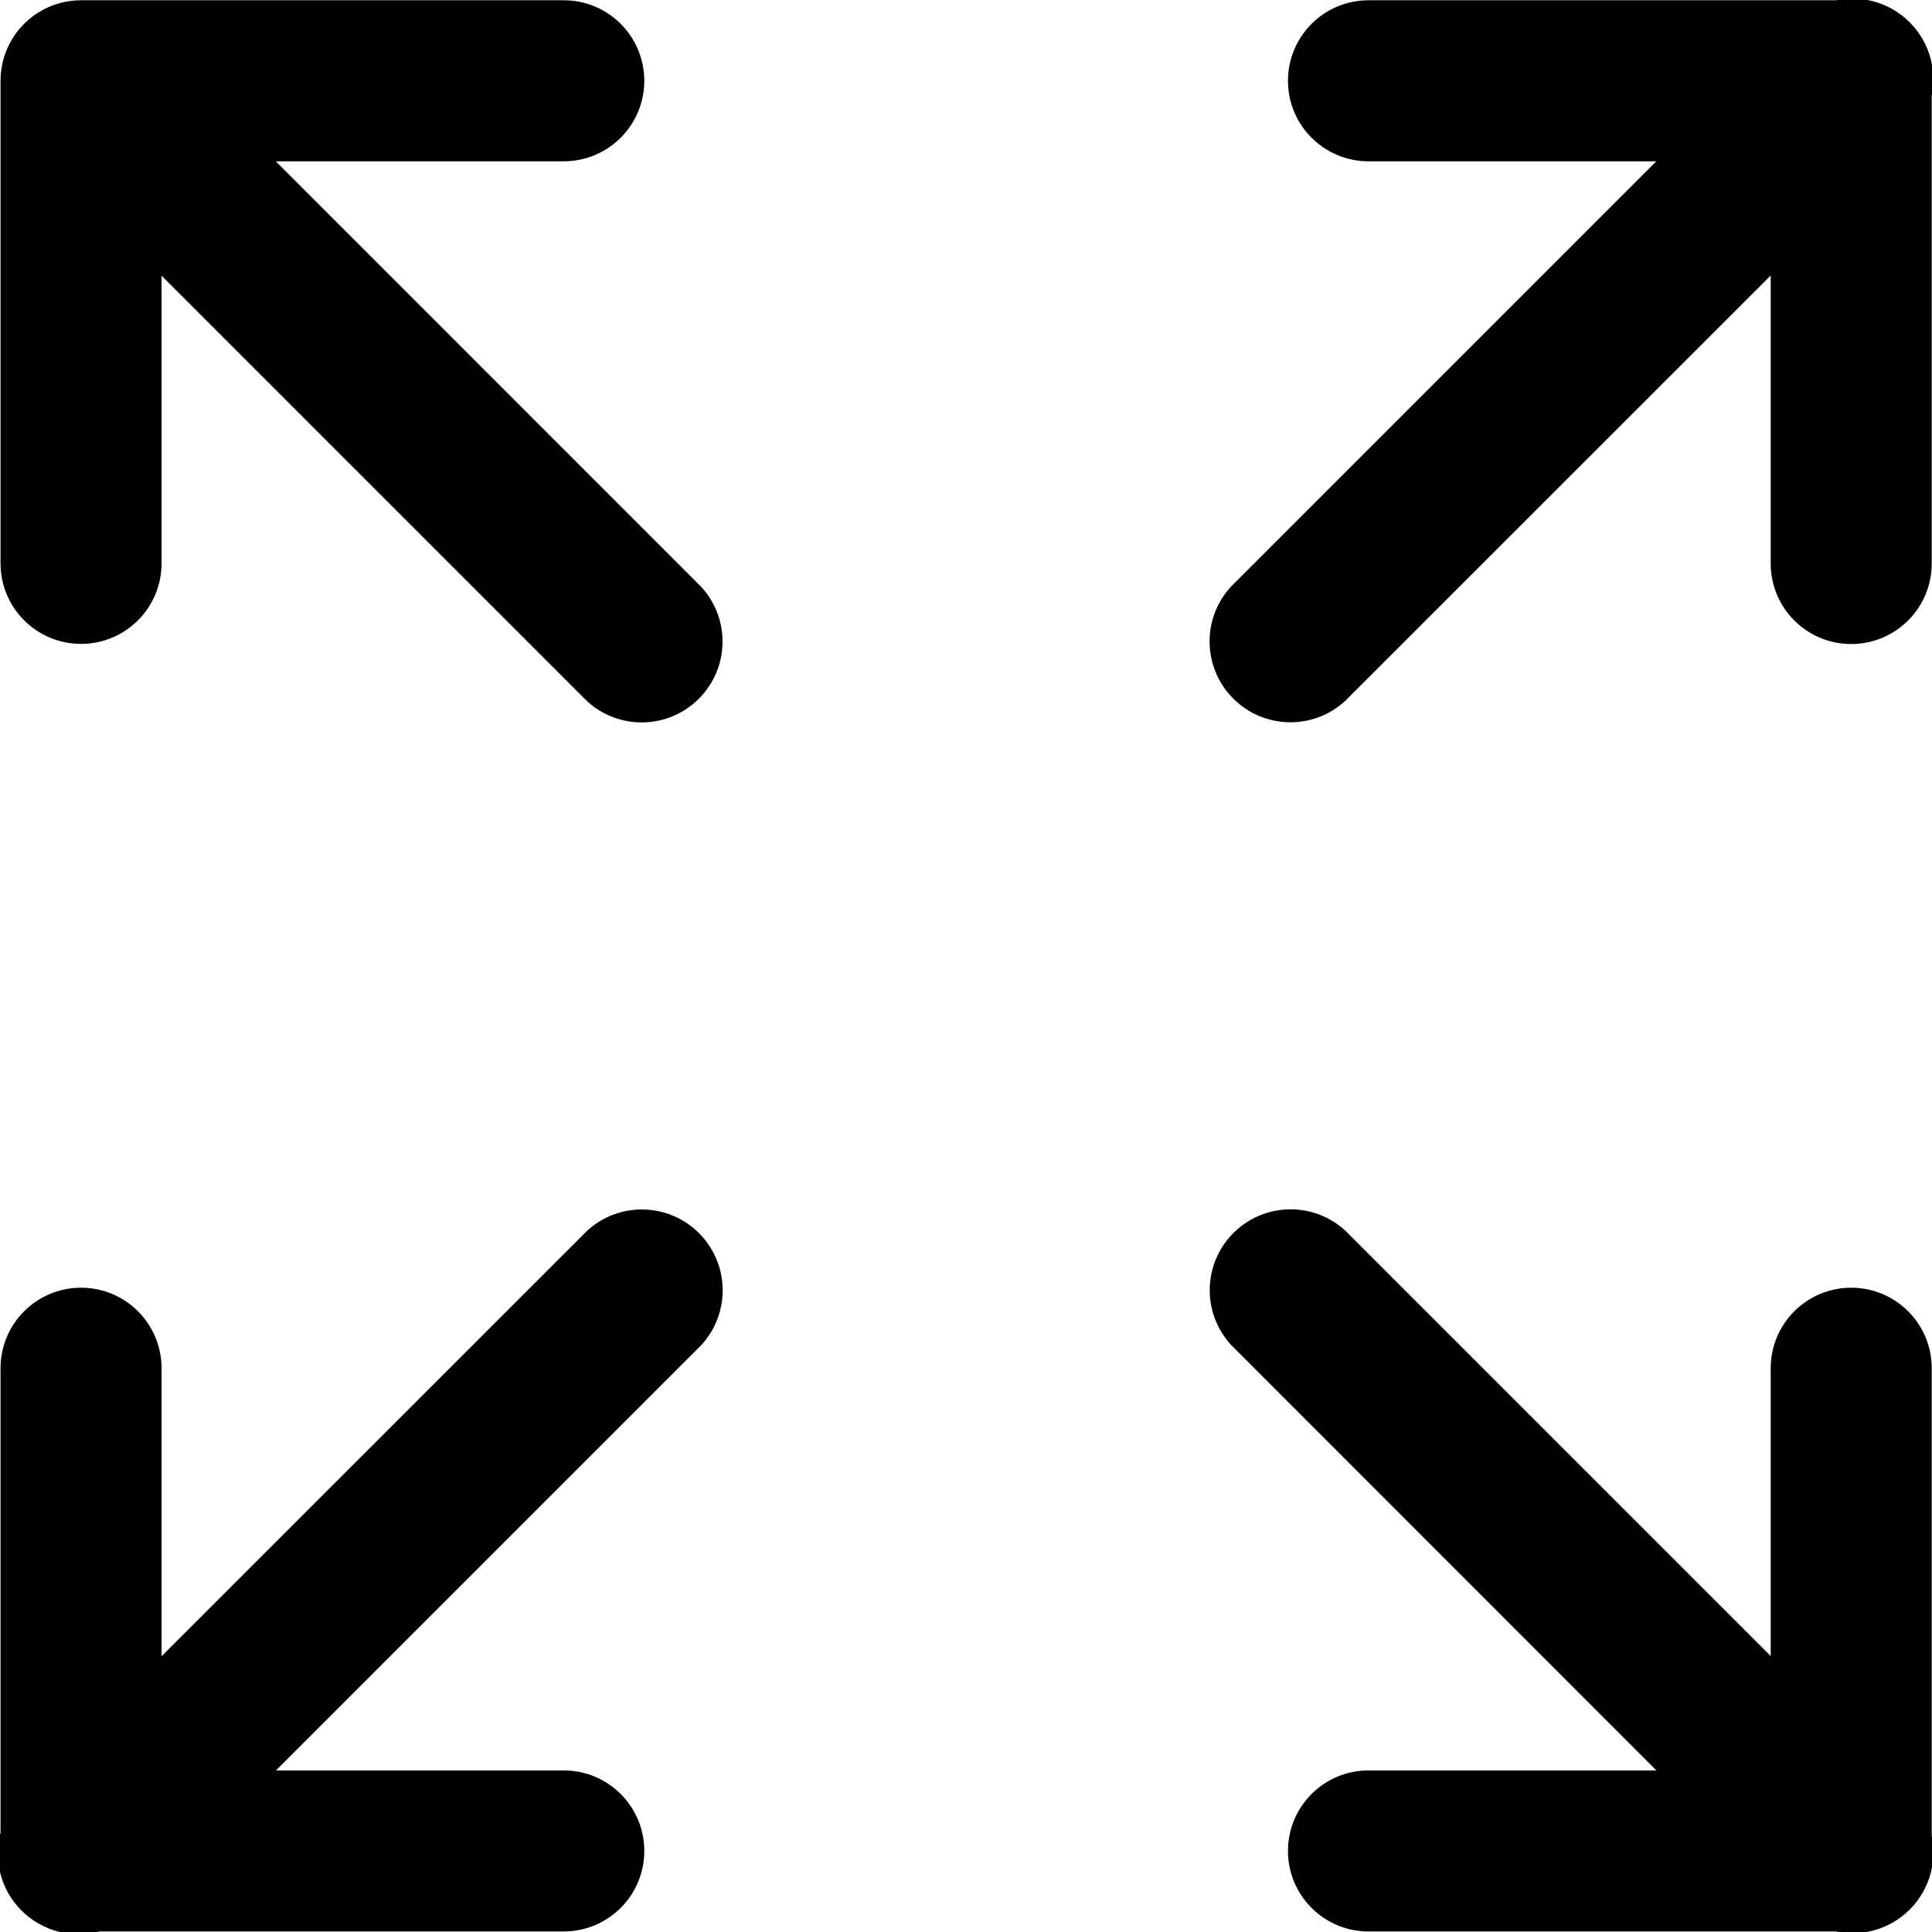
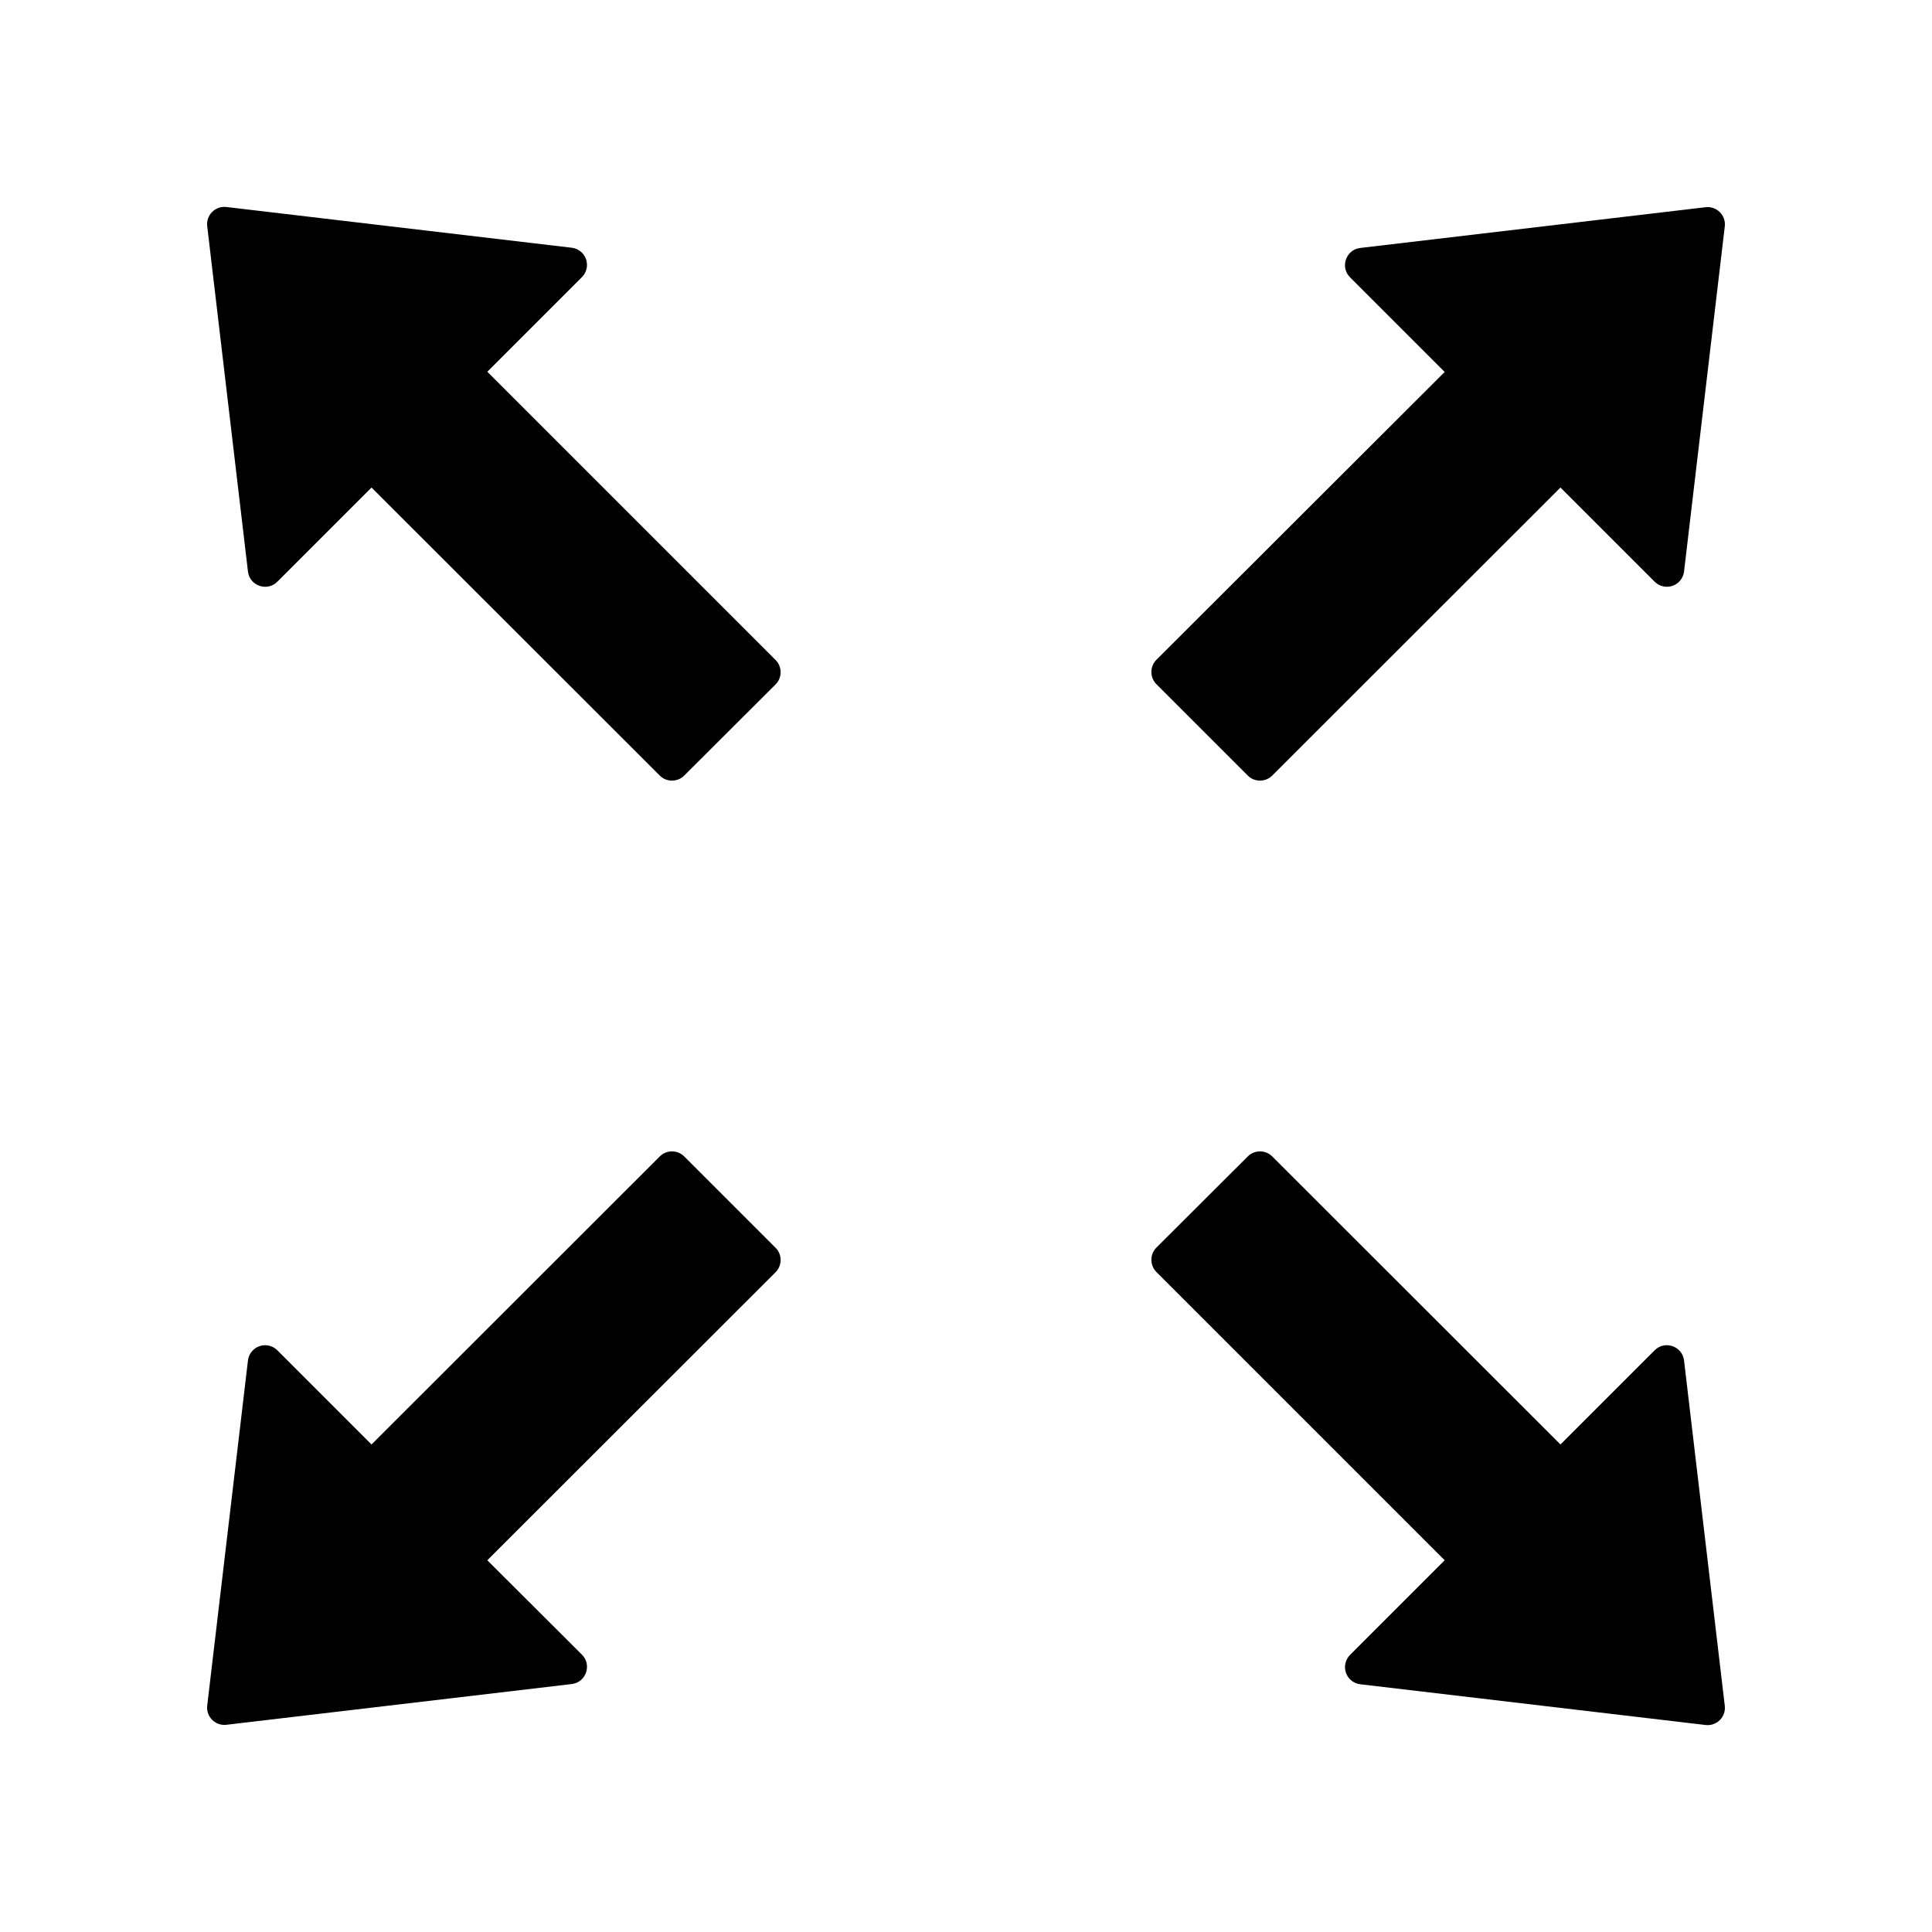
- <svg xmlns="http://www.w3.org/2000/svg" class="icon" viewBox="0 0 1024 1024" width="32" height="32">
-   <defs>
-     <style />
-   </defs>
-   <path d="M85.631 938.369h213.183a42.636 42.636 0 110 85.346H42.994a42.636 42.636 0 01-42.709-42.71V725.186a42.636 42.636 0 1185.346 0V938.37zM73.2 1011.355a42.856 42.856 0 11-60.481-60.627l298.455-298.382a42.856 42.856 0 0160.554 60.554L73.272 1011.355zm865.309-72.986V725.186a42.636 42.636 0 1185.346 0v255.82a42.636 42.636 0 01-42.71 42.709h-255.82a42.636 42.636 0 110-85.346h213.183zm72.986 12.432a42.856 42.856 0 11-60.627 60.554L652.485 712.827a42.856 42.856 0 0160.554-60.554l298.455 298.455zM85.631 85.42v213.183a42.636 42.636 0 01-85.346 0V42.856c0-23.622 19.088-42.71 42.71-42.71h255.819a42.636 42.636 0 010 85.346H85.704zm-73.06-12.36a42.856 42.856 0 0160.7-60.48l298.383 298.455a42.856 42.856 0 01-60.554 60.554L12.645 73.133zm925.863 12.433H725.325a42.636 42.636 0 110-85.346h255.82c23.621 0 42.709 19.088 42.709 42.71v255.819a42.636 42.636 0 11-85.346 0V85.565zm12.433-72.986a42.856 42.856 0 1160.554 60.627L712.966 371.515a42.856 42.856 0 01-60.554-60.554L950.867 12.506z" />
+ <svg viewBox="64 64 896 896" focusable="false" data-icon="fullscreen" width="1em" height="1em" fill="currentColor" aria-hidden="true">
+   <path d="M290 236.4l43.9-43.9a8.01 8.01 0 00-4.7-13.6L169 160c-5.1-.6-9.5 3.7-8.9 8.9L179 329.1c.8 6.6 8.9 9.4 13.6 4.7l43.7-43.7L370 423.7c3.1 3.1 8.2 3.1 11.3 0l42.4-42.3c3.1-3.1 3.1-8.2 0-11.3L290 236.4zm352.7 187.3c3.1 3.1 8.2 3.1 11.3 0l133.7-133.6 43.7 43.7a8.01 8.01 0 0013.6-4.7L863.9 169c.6-5.1-3.7-9.5-8.9-8.9L694.8 179c-6.6.8-9.4 8.9-4.7 13.6l43.9 43.9L600.3 370a8.03 8.03 0 000 11.3l42.4 42.4zM845 694.9c-.8-6.6-8.9-9.4-13.6-4.7l-43.7 43.7L654 600.3a8.03 8.03 0 00-11.3 0l-42.4 42.3a8.03 8.03 0 000 11.3L734 787.6l-43.9 43.9a8.01 8.01 0 004.7 13.6L855 864c5.1.6 9.5-3.7 8.9-8.9L845 694.9zm-463.7-94.6a8.03 8.03 0 00-11.3 0L236.3 733.9l-43.7-43.7a8.01 8.01 0 00-13.6 4.7L160.1 855c-.6 5.1 3.7 9.5 8.9 8.9L329.2 845c6.6-.8 9.4-8.9 4.7-13.6L290 787.6 423.7 654c3.1-3.1 3.1-8.2 0-11.3l-42.4-42.4z" />
</svg>
